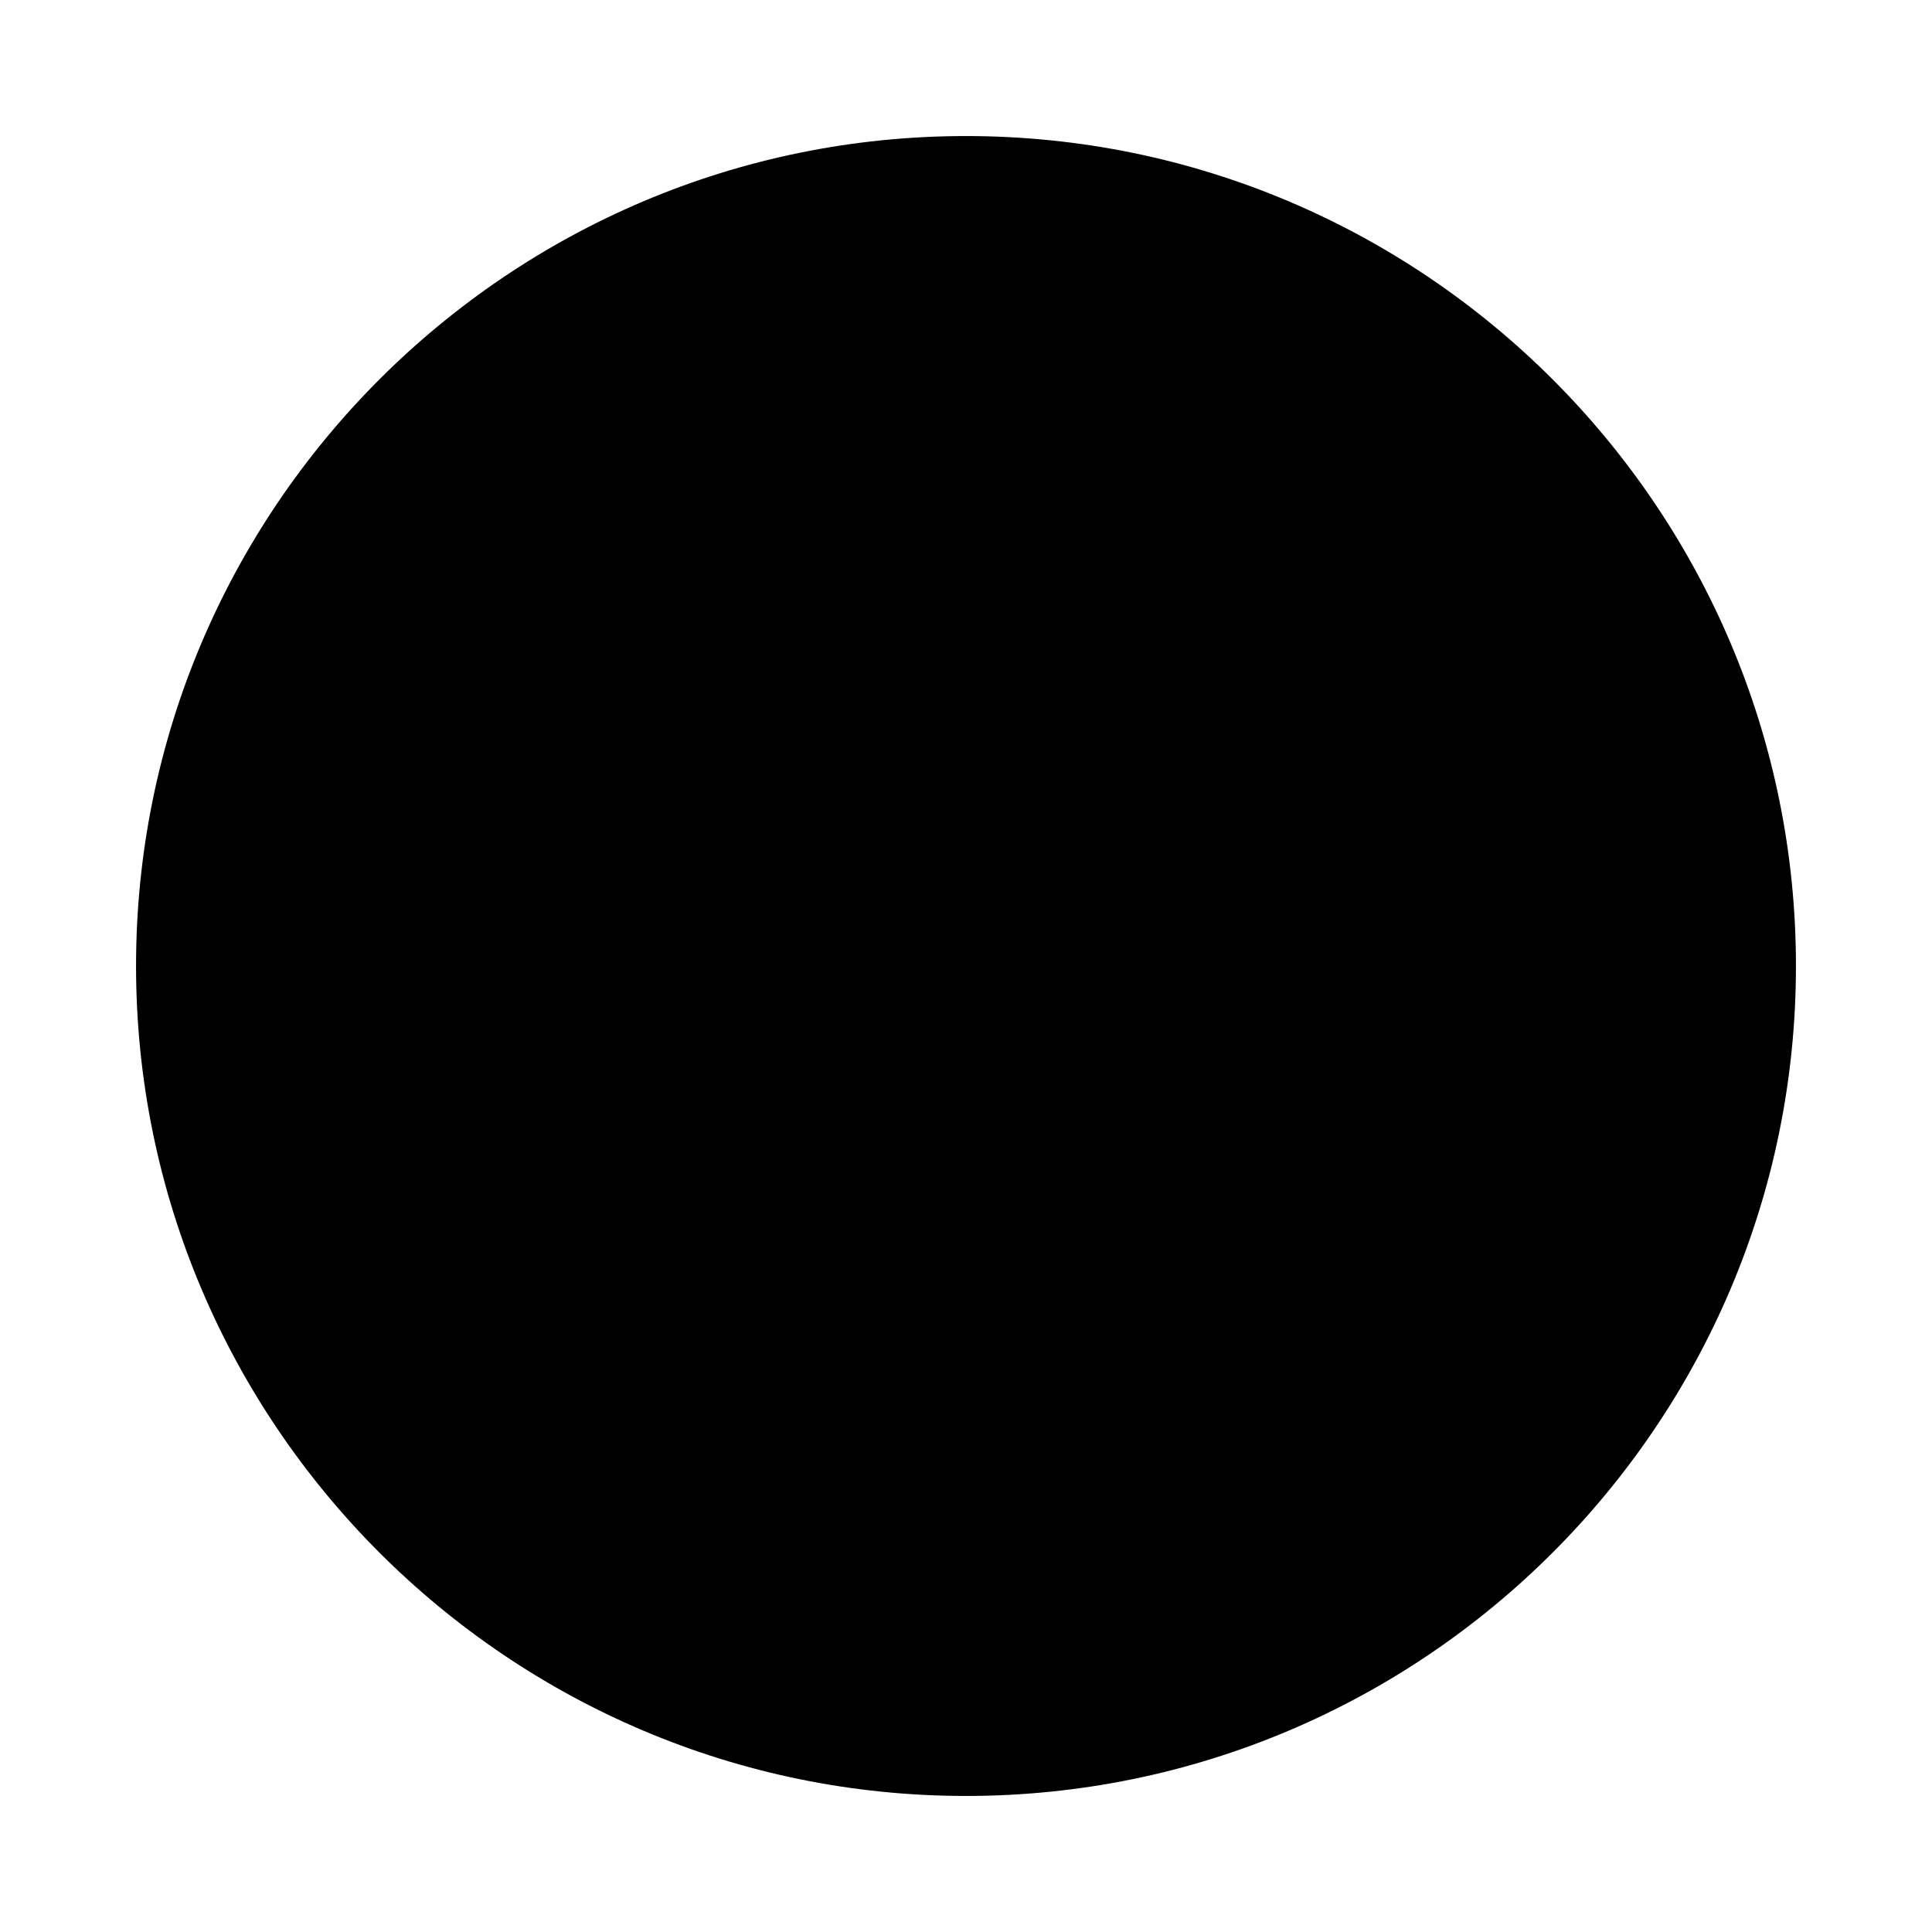
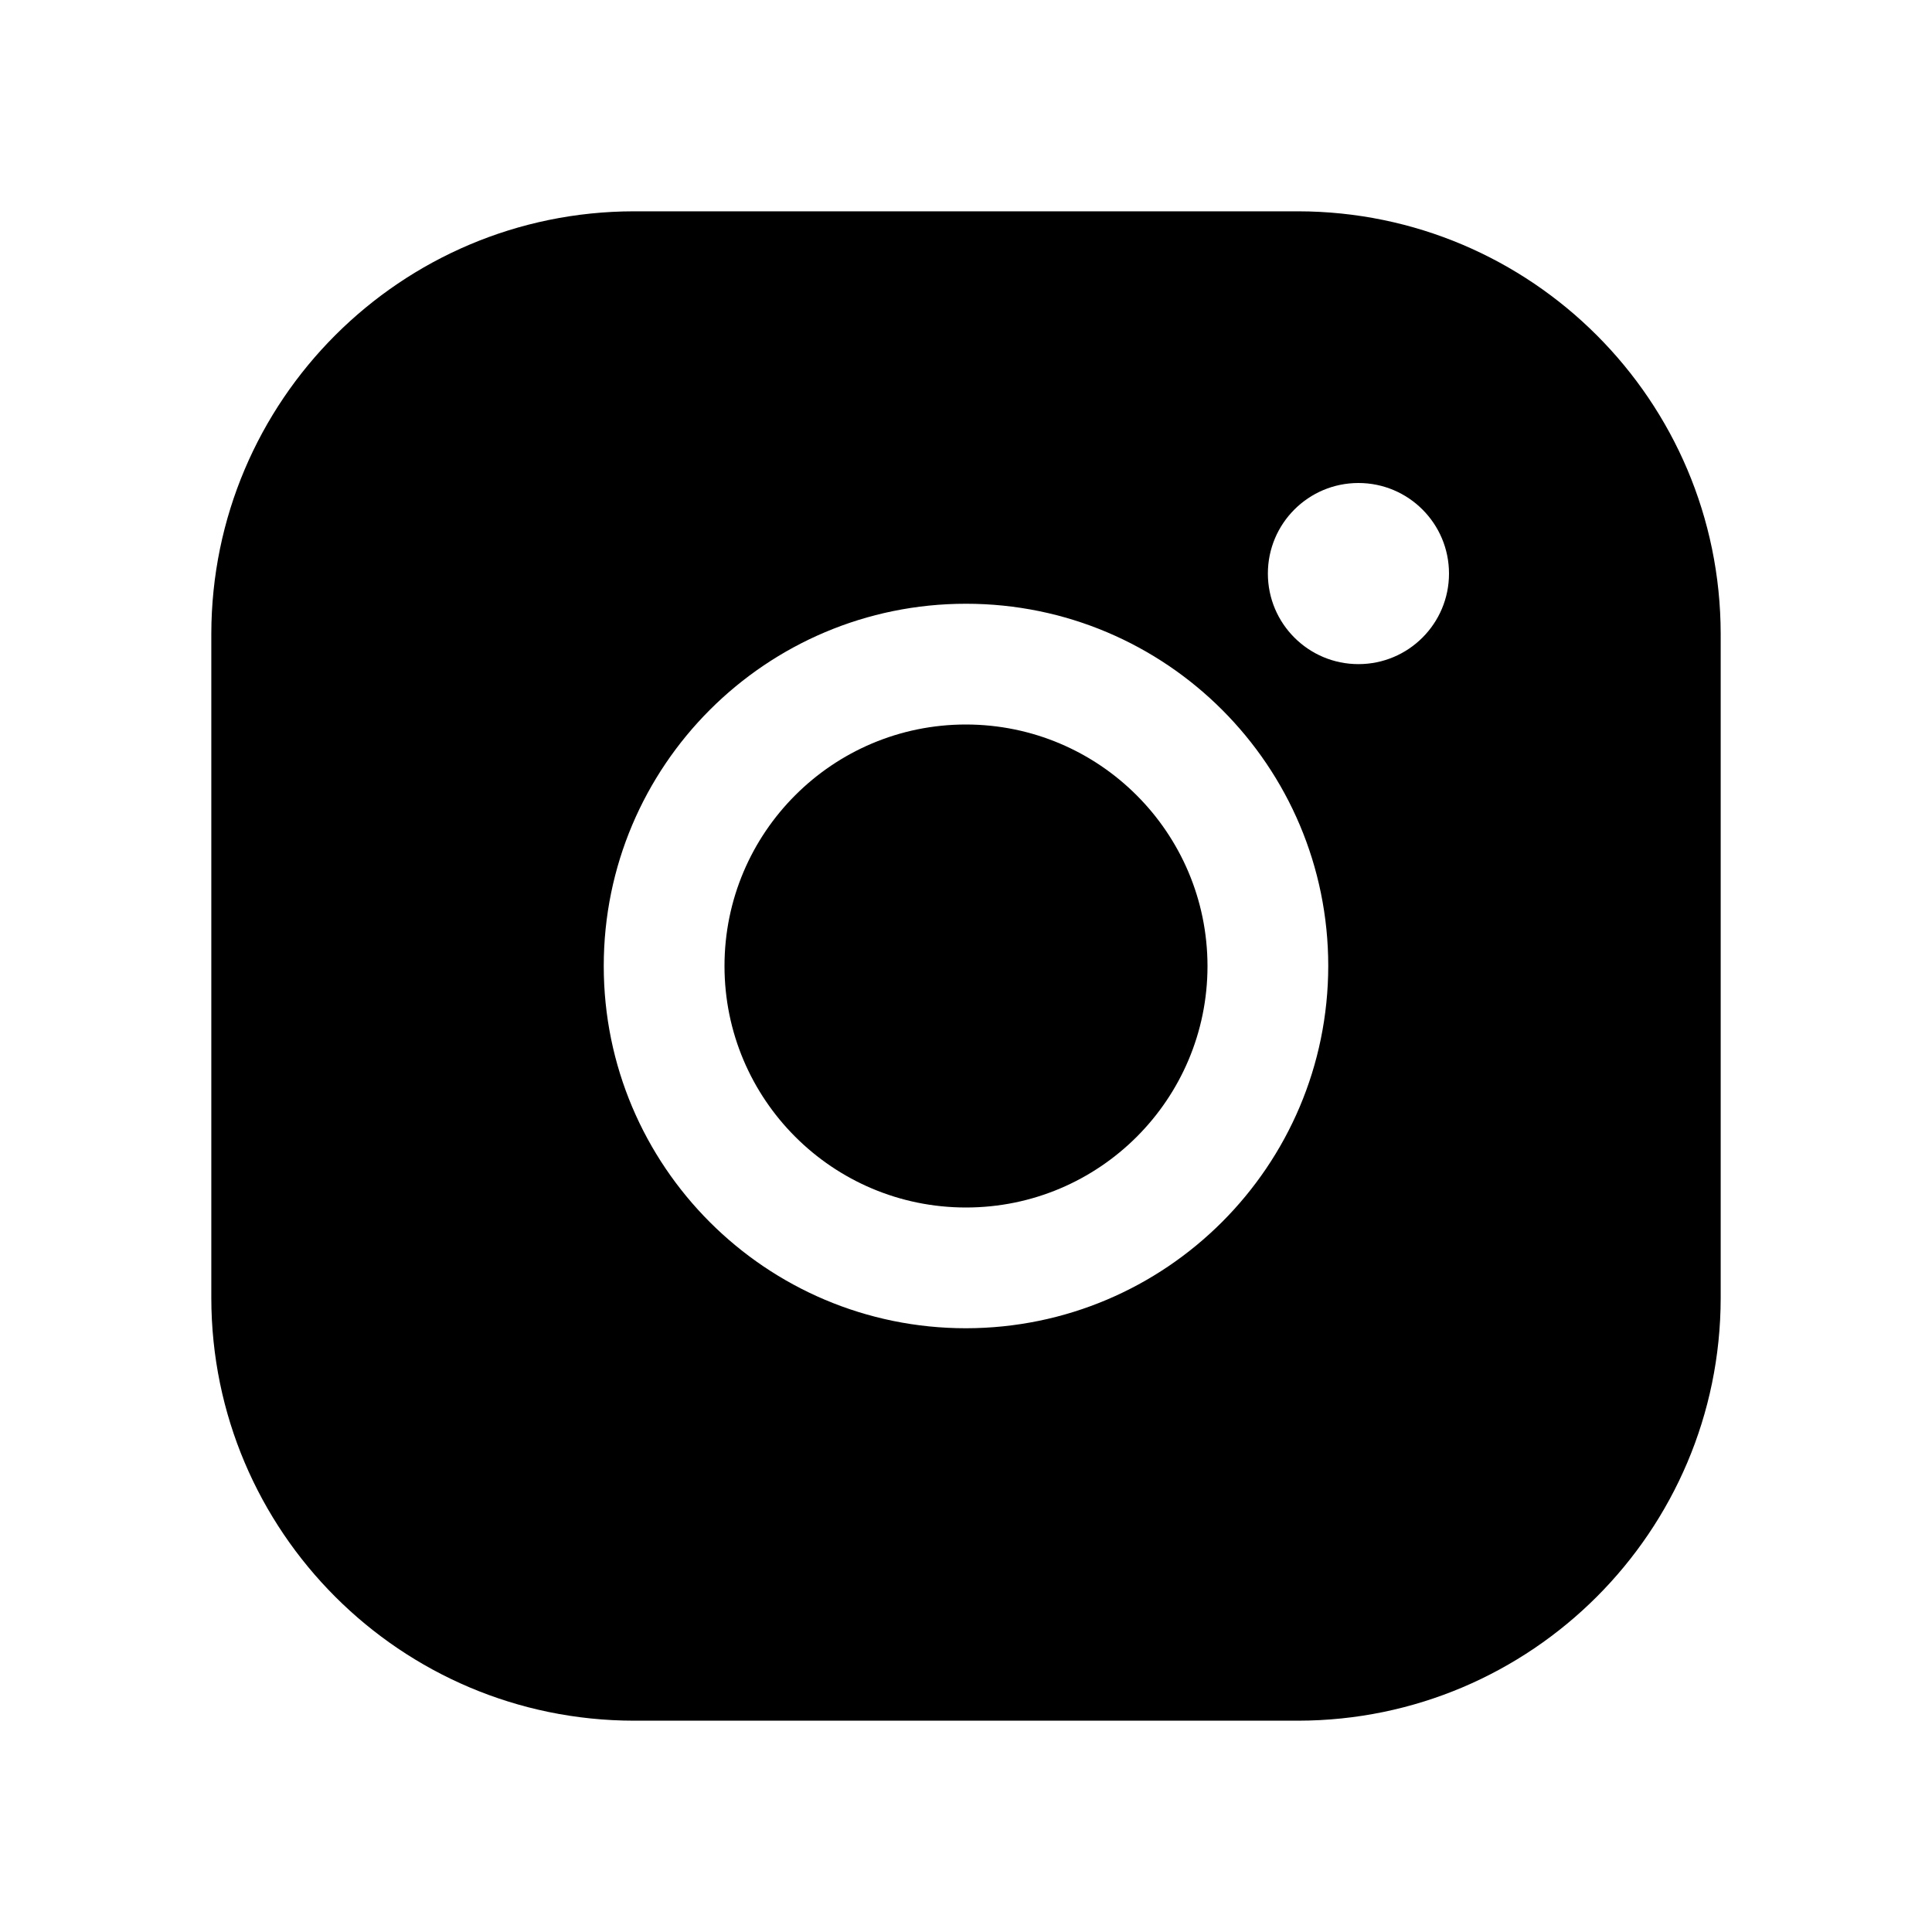
- <svg xmlns="http://www.w3.org/2000/svg" width="12" height="12" viewBox="0 0 12 12" fill="none">
-   <path d="M6 0.845C3.158 0.845 0.845 3.157 0.845 6C0.845 8.843 3.158 11.155 6 11.155C8.843 11.155 11.155 8.843 11.155 6C11.155 3.157 8.843 0.845 6 0.845Z" fill="black" />
+ <svg xmlns="http://www.w3.org/2000/svg" fill="#000000" width="24px" height="24px" viewBox="0 0 256 256" id="Flat">
+   <path d="M160,128a32,32,0,1,1-32-32A32.037,32.037,0,0,1,160,128Zm68-44v88a56.064,56.064,0,0,1-56,56H84a56.064,56.064,0,0,1-56-56V84A56.064,56.064,0,0,1,84,28h88A56.064,56.064,0,0,1,228,84Zm-52,44a48,48,0,1,0-48,48A48.054,48.054,0,0,0,176,128Zm16-52a12,12,0,1,0-12,12A12,12,0,0,0,192,76Z" />
</svg>
